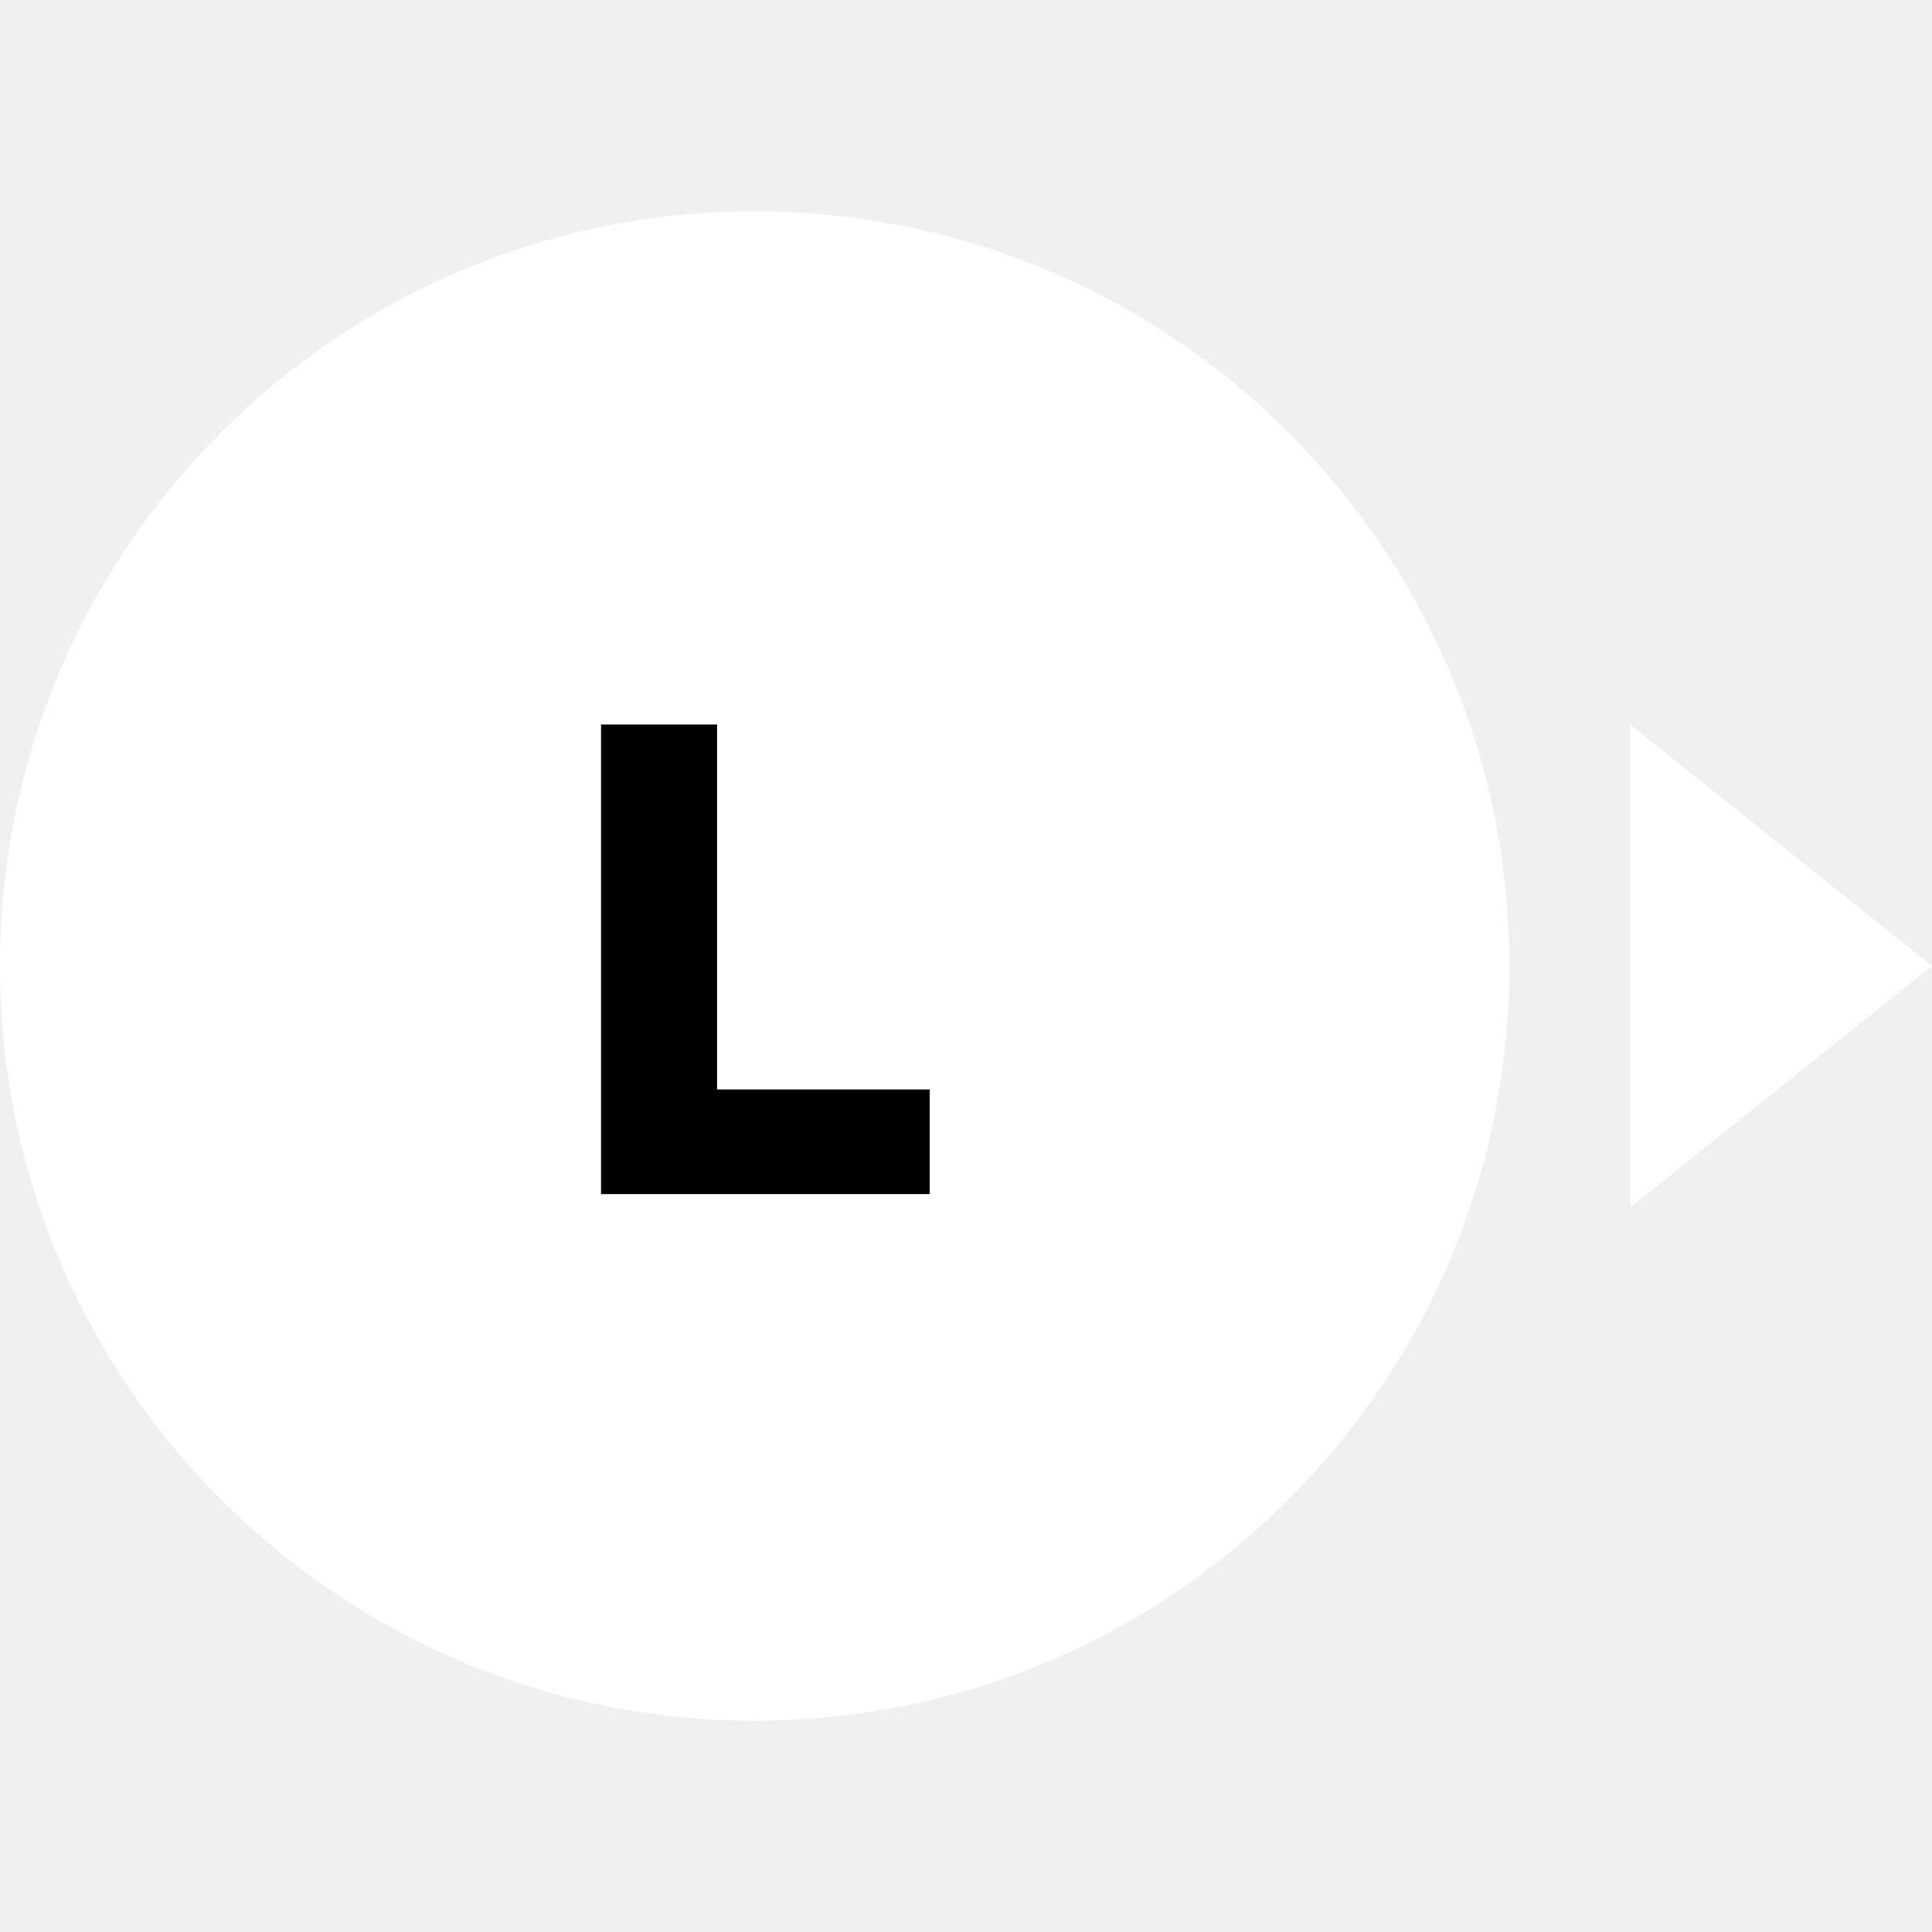
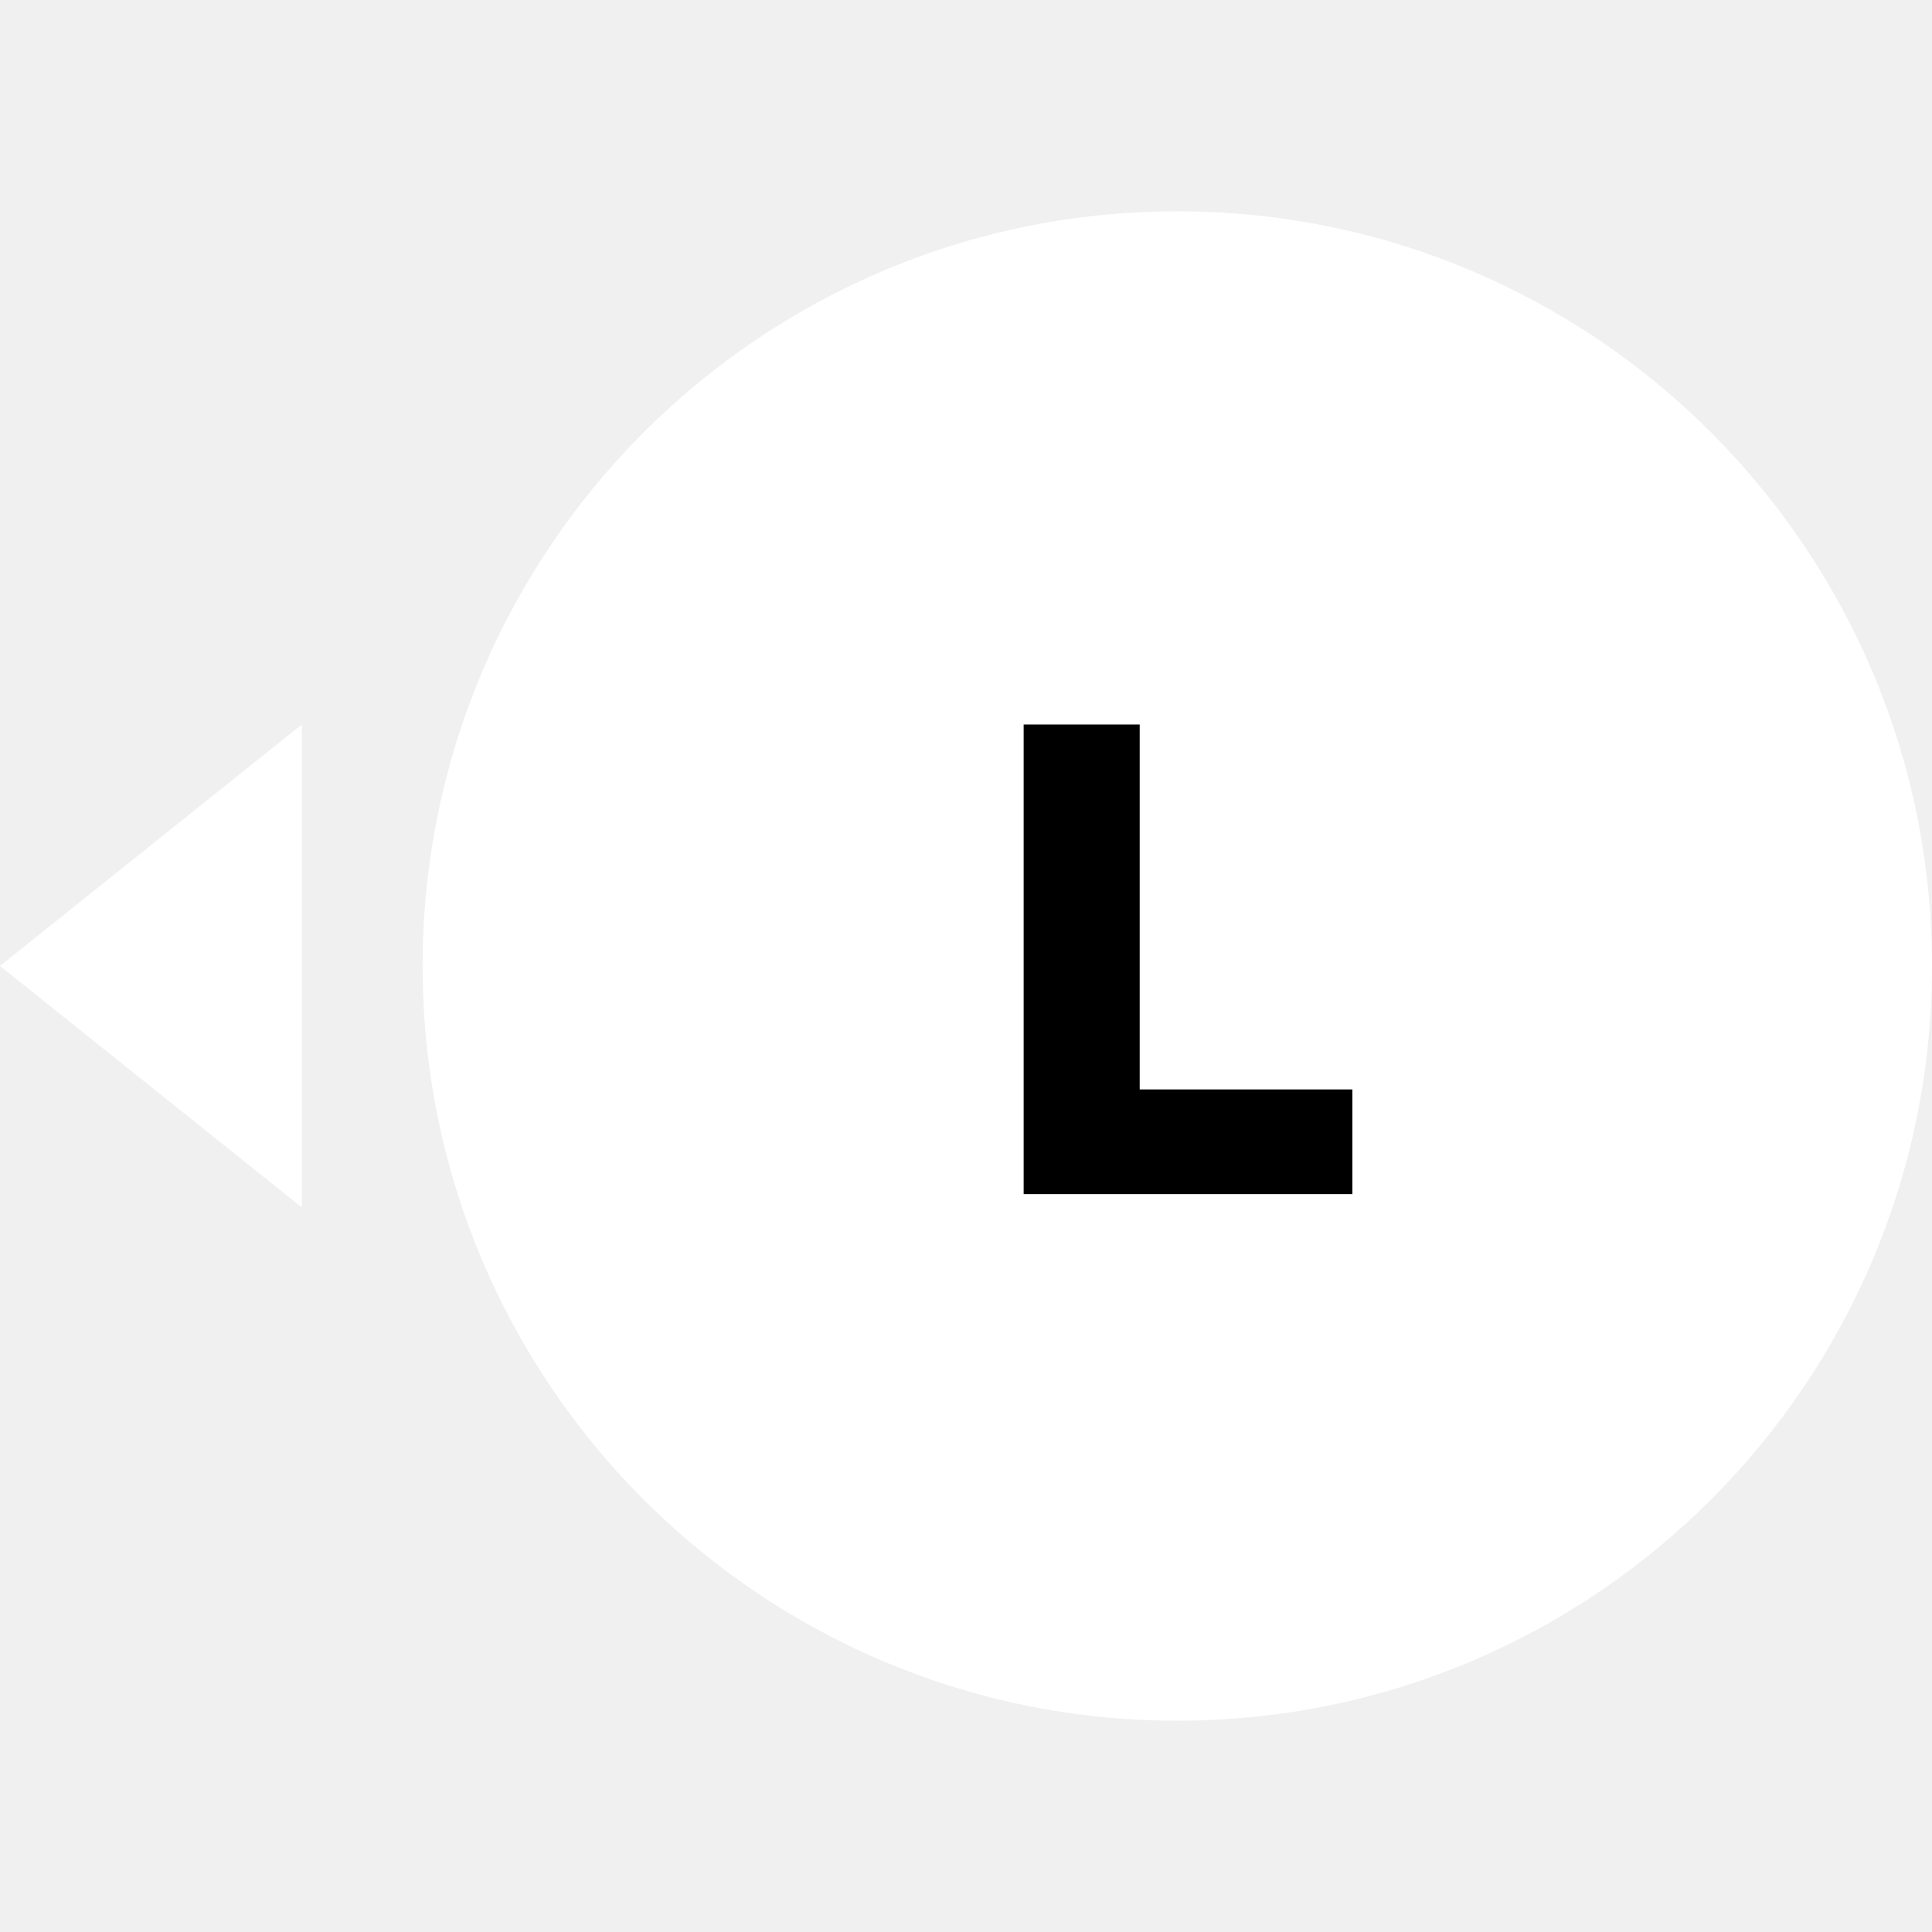
<svg xmlns="http://www.w3.org/2000/svg" width="64" height="64" viewBox="0 0 64 64" fill="none">
-   <path d="M50 32C50 45.807 38.807 57 25 57C11.193 57 0 45.807 0 32C0 18.193 11.193 7 25 7C38.807 7 50 18.193 50 32Z" fill="white" />
-   <path d="M54 24L64 32L54 40V24Z" fill="white" />
-   <path d="M30.799 39.556H19.91V24H23.754V36.089H30.799V39.556Z" fill="black" />
+   <path d="M64 32C64 45.807 52.807 57 39 57C25.193 57 14 45.807 14 32C14 18.193 25.193 7 39 7C52.807 7 64 18.193 64 32Z" fill="white" />
+   <path d="M10 24L0 32L10 40L10 24Z" fill="white" />
+   <path d="M44.799 39.556H33.91V24H37.754V36.089H44.799V39.556Z" fill="black" />
</svg>
